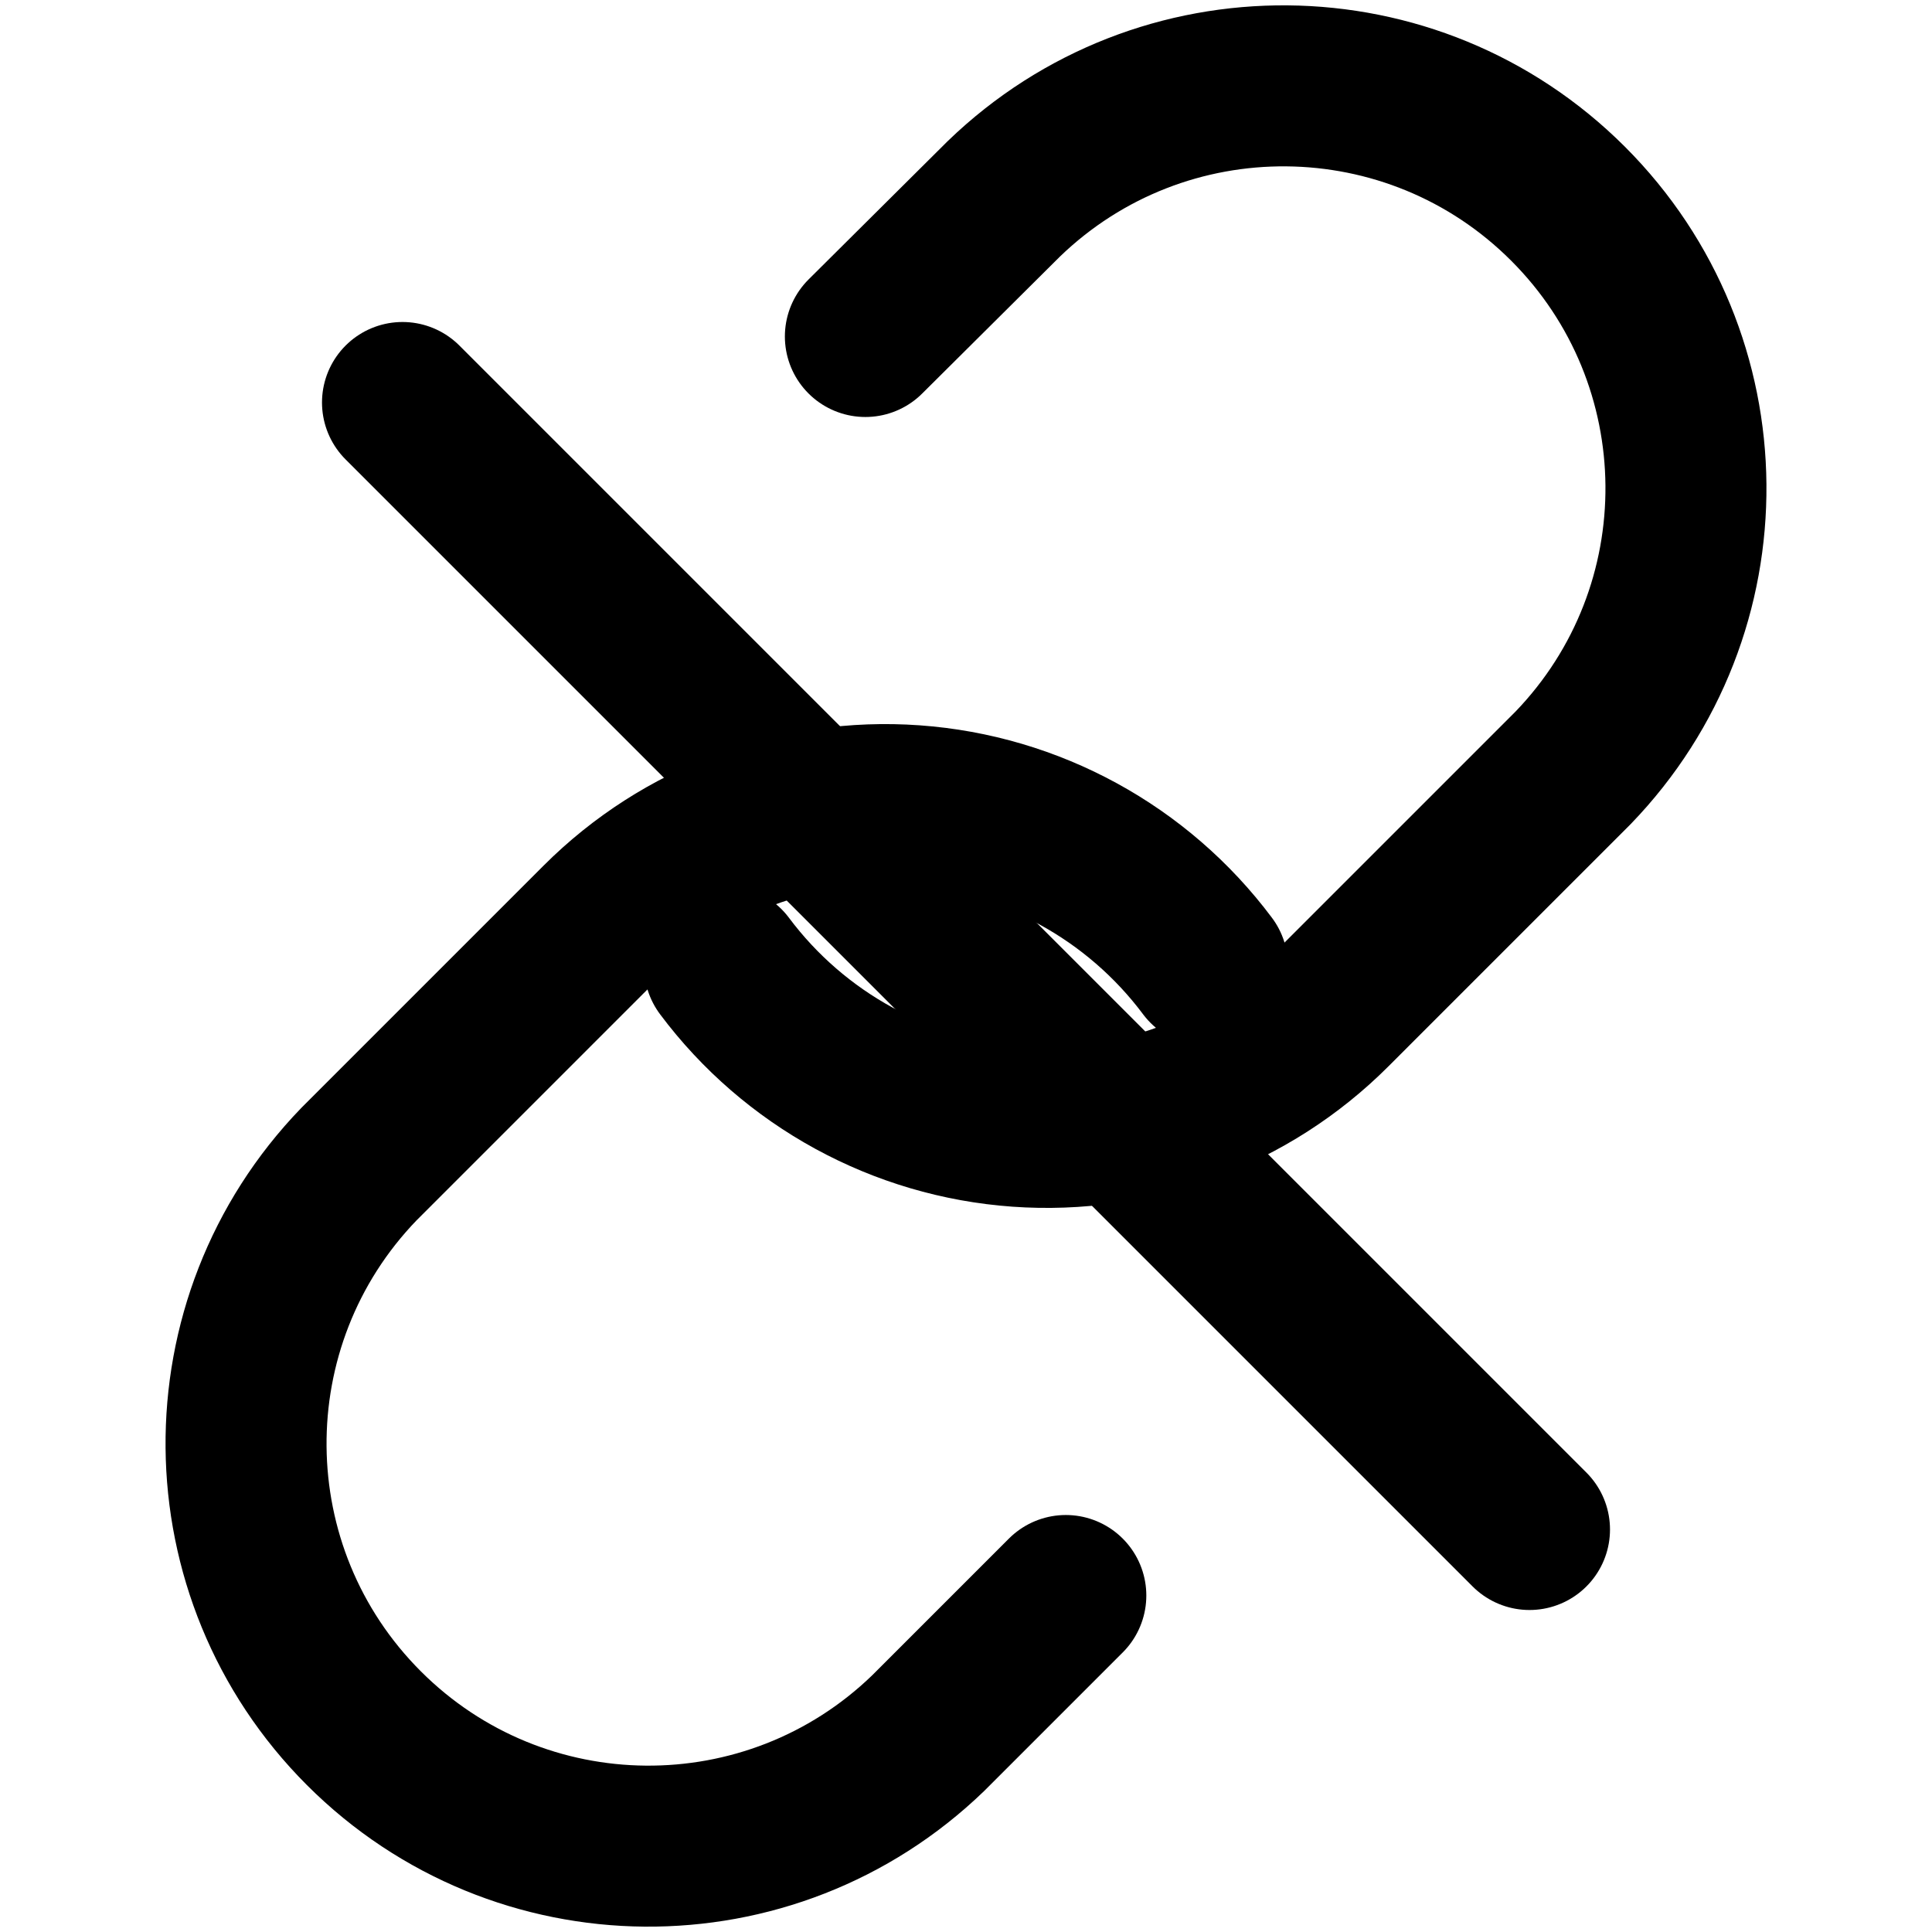
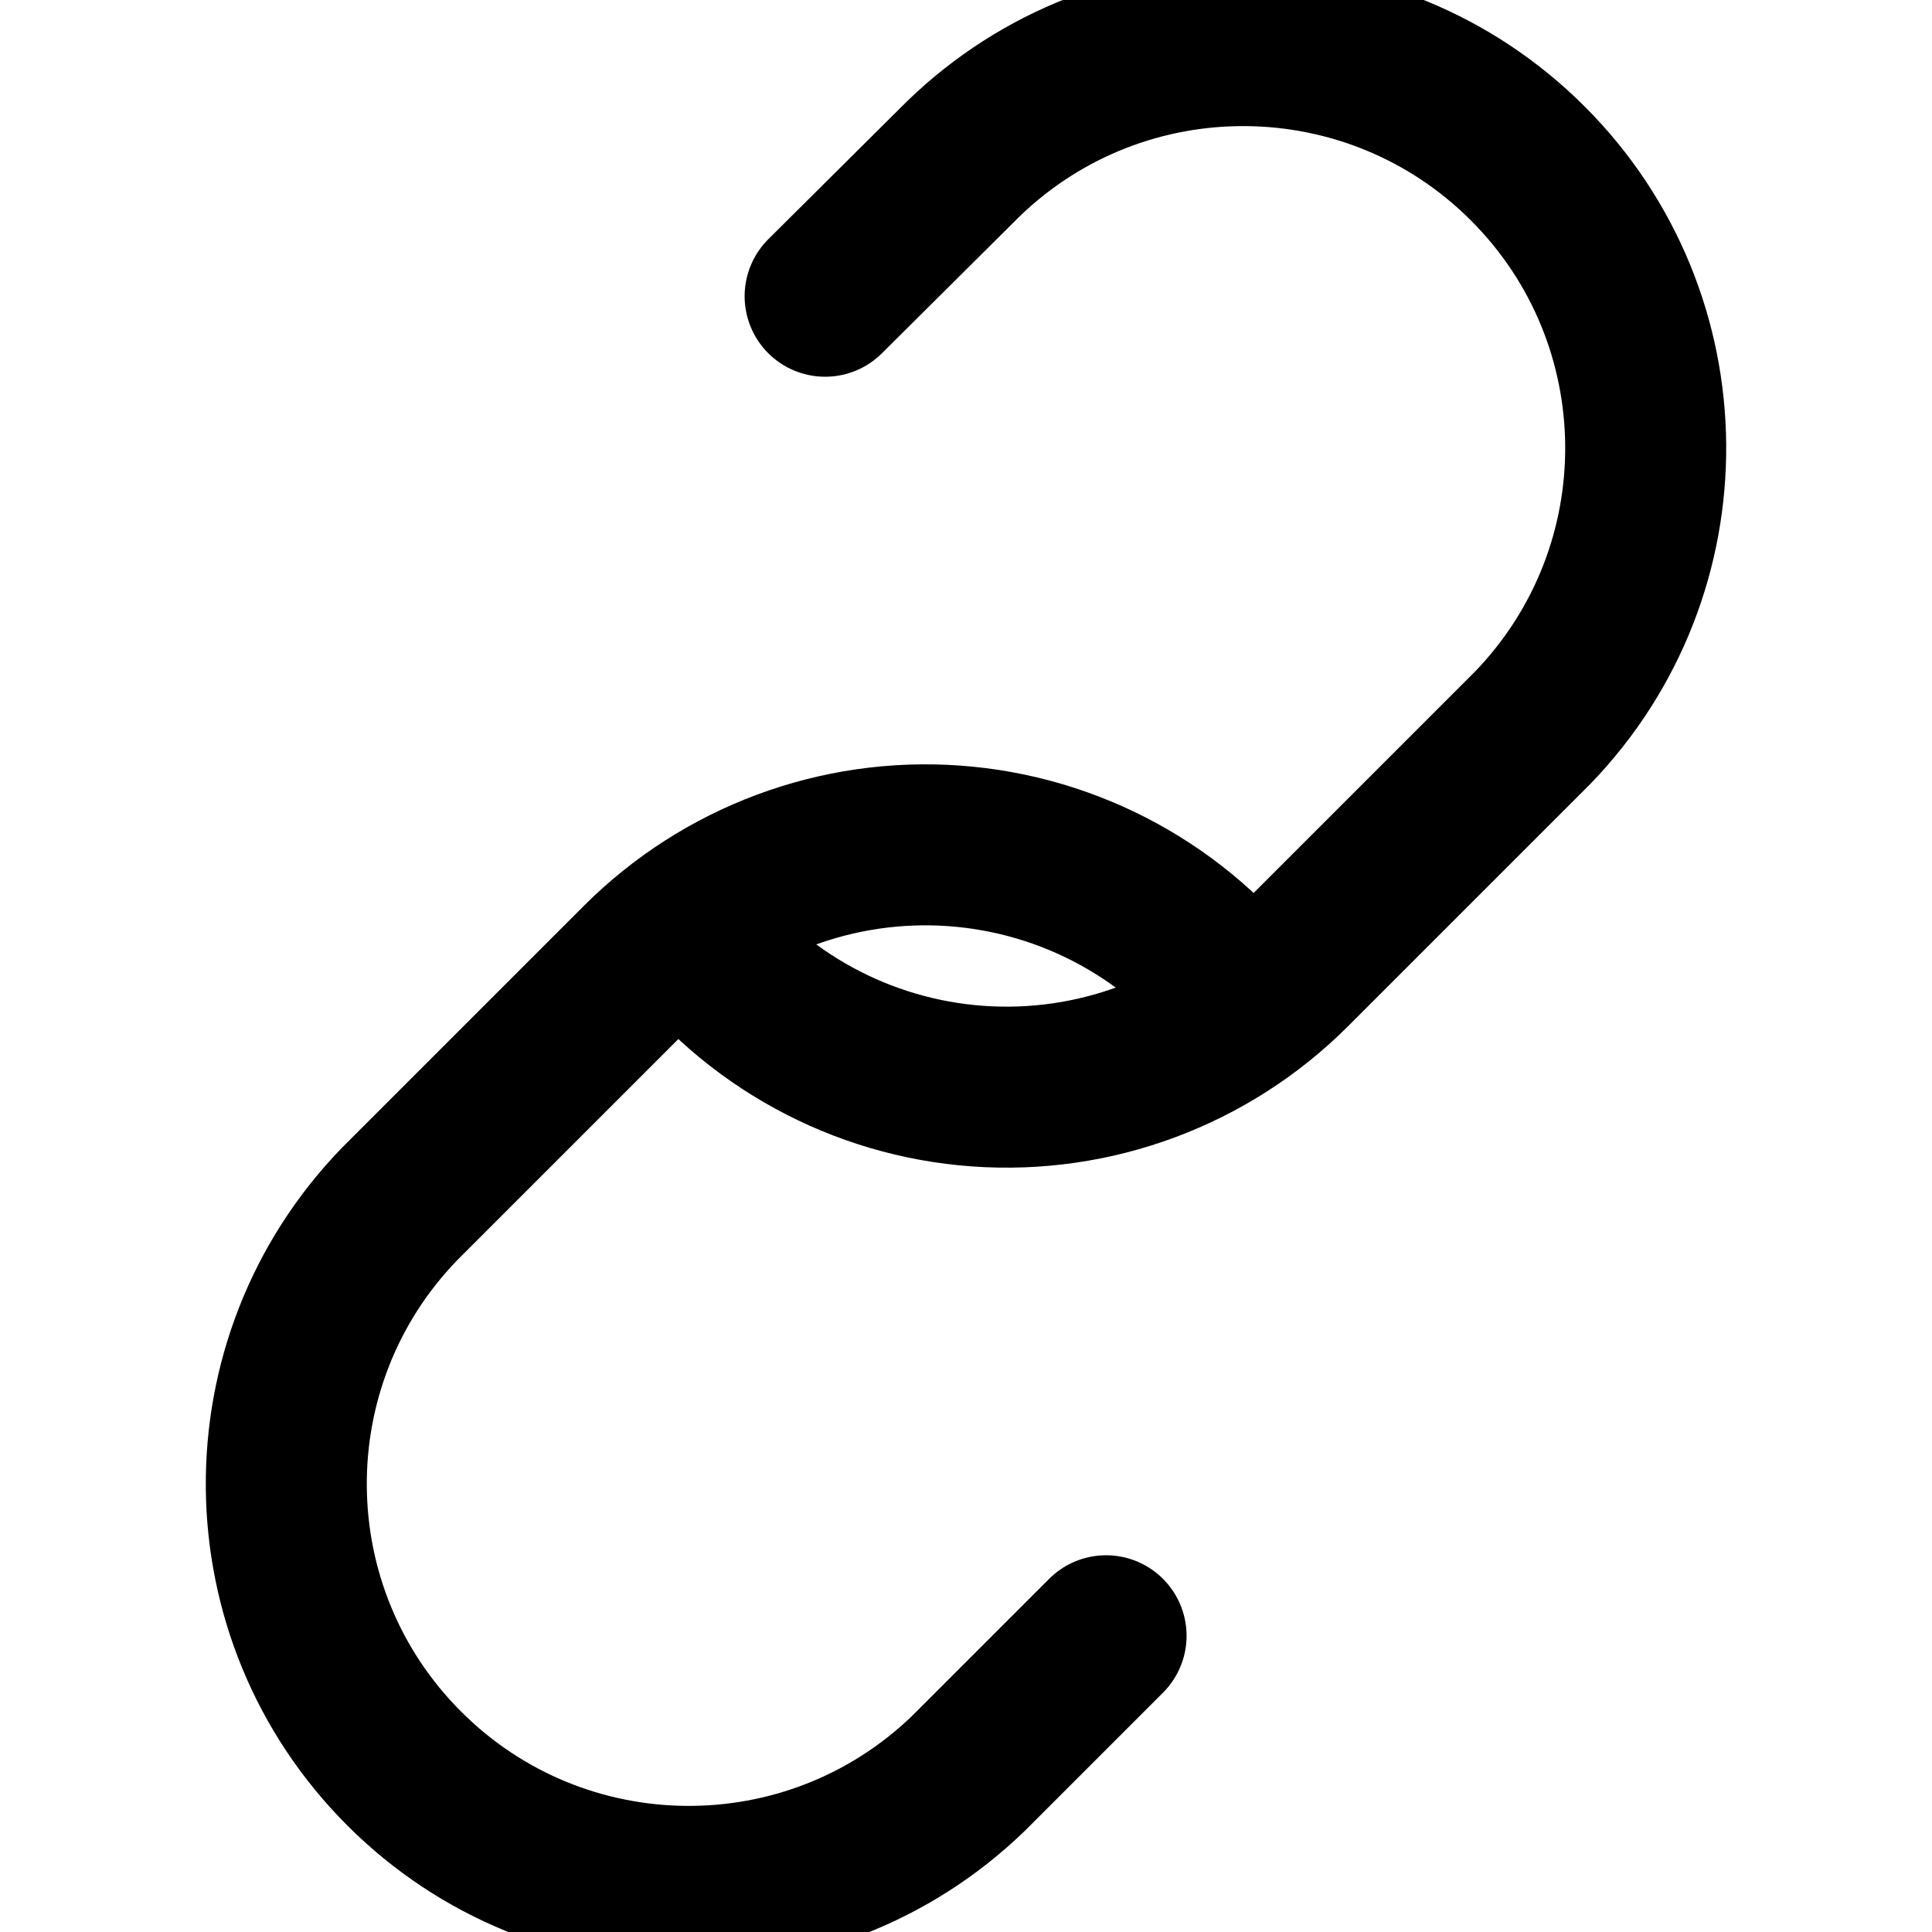
<svg xmlns="http://www.w3.org/2000/svg" width="24" height="24" viewBox="0 0 24 24" fill="none">
-   <path d="M9 12a5 5 0 0 0 7.54.54l3-3a5 5 0 0 0-7.07-7.07l-1.72 1.71" stroke="currentColor" stroke-width="2" stroke-linecap="round" stroke-linejoin="round" />
-   <path d="M15 12a5 5 0 0 0-7.54-.54l-3 3a5 5 0 0 0 7.07 7.07l1.71-1.71" stroke="currentColor" stroke-width="2" stroke-linecap="round" stroke-linejoin="round" />
-   <line x1="5" y1="5" x2="19" y2="19" stroke="currentColor" stroke-width="2" stroke-linecap="round" />
+   <path d="M10 13a5 5 0 0 0 7.54.54l3-3a5 5 0 0 0-7.07-7.07l-1.72 1.71" transform="translate(-1.5, -1.5)" stroke="currentColor" stroke-width="2" stroke-linecap="round" stroke-linejoin="round" />
+   <path d="M14 11a5 5 0 0 0-7.54-.54l-3 3a5 5 0 0 0 7.07 7.07l1.71-1.71" transform="translate(1.5, 1.5)" stroke="currentColor" stroke-width="2" stroke-linecap="round" stroke-linejoin="round" />
</svg>
